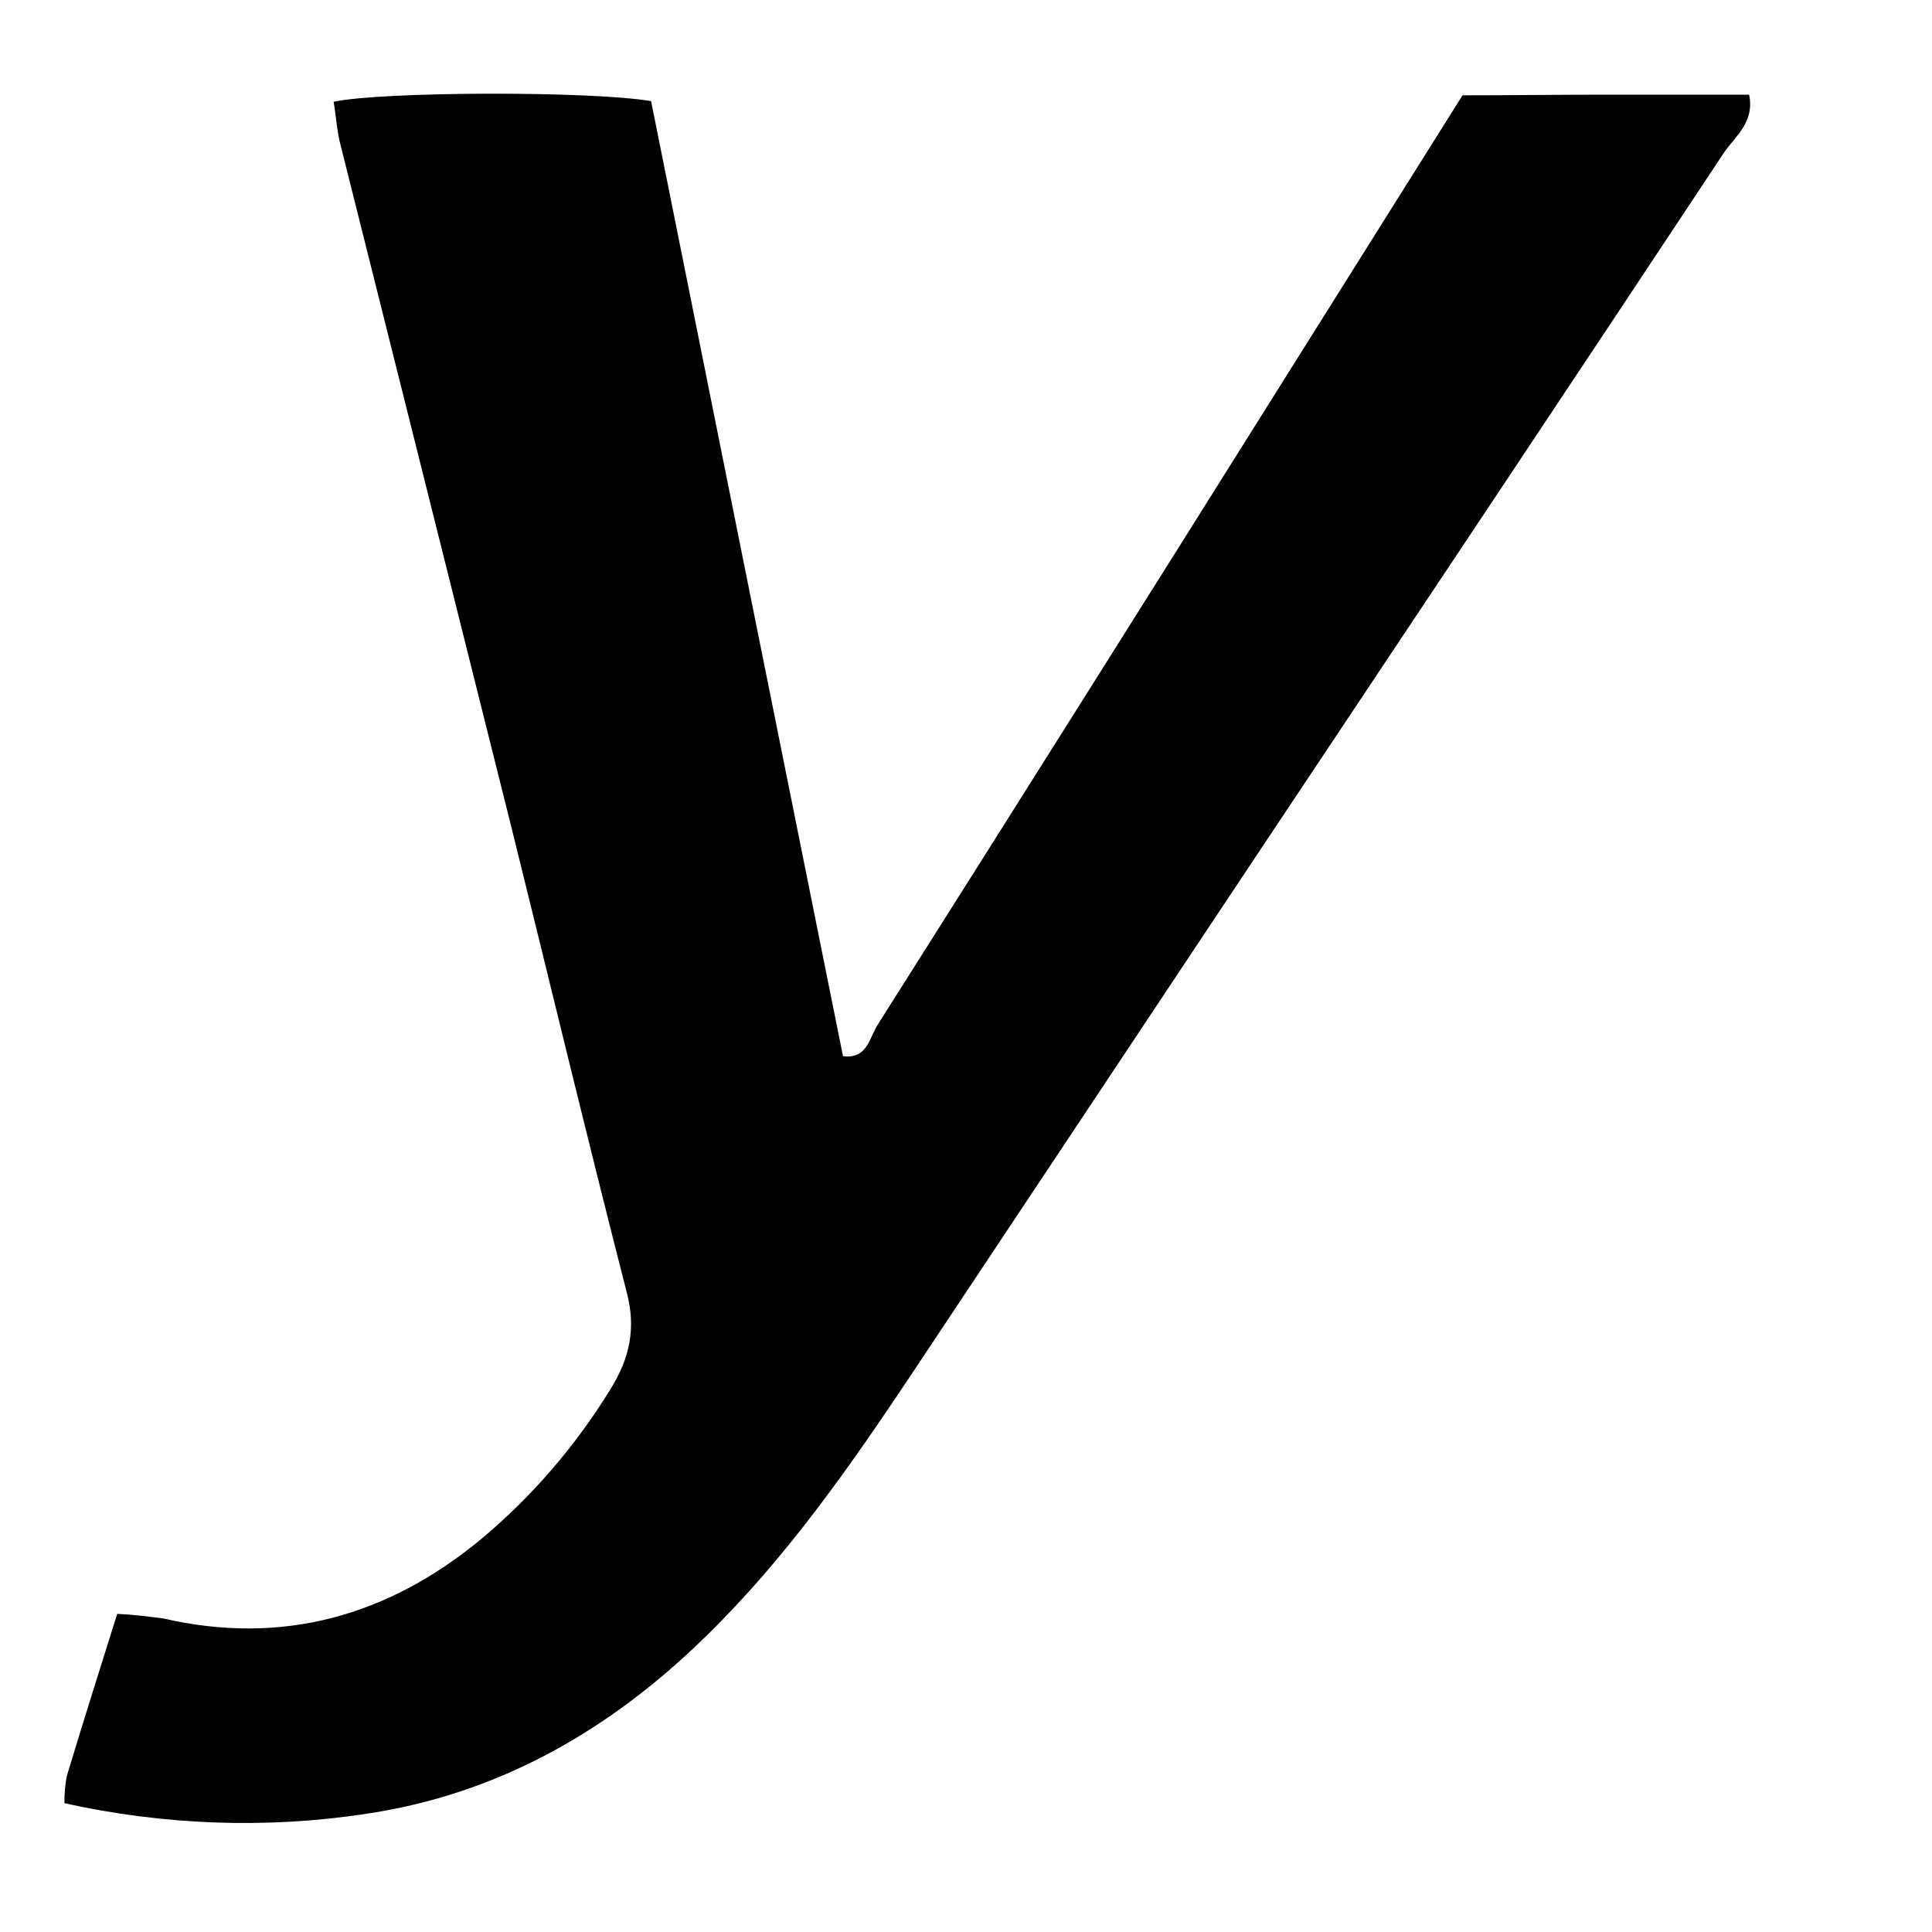
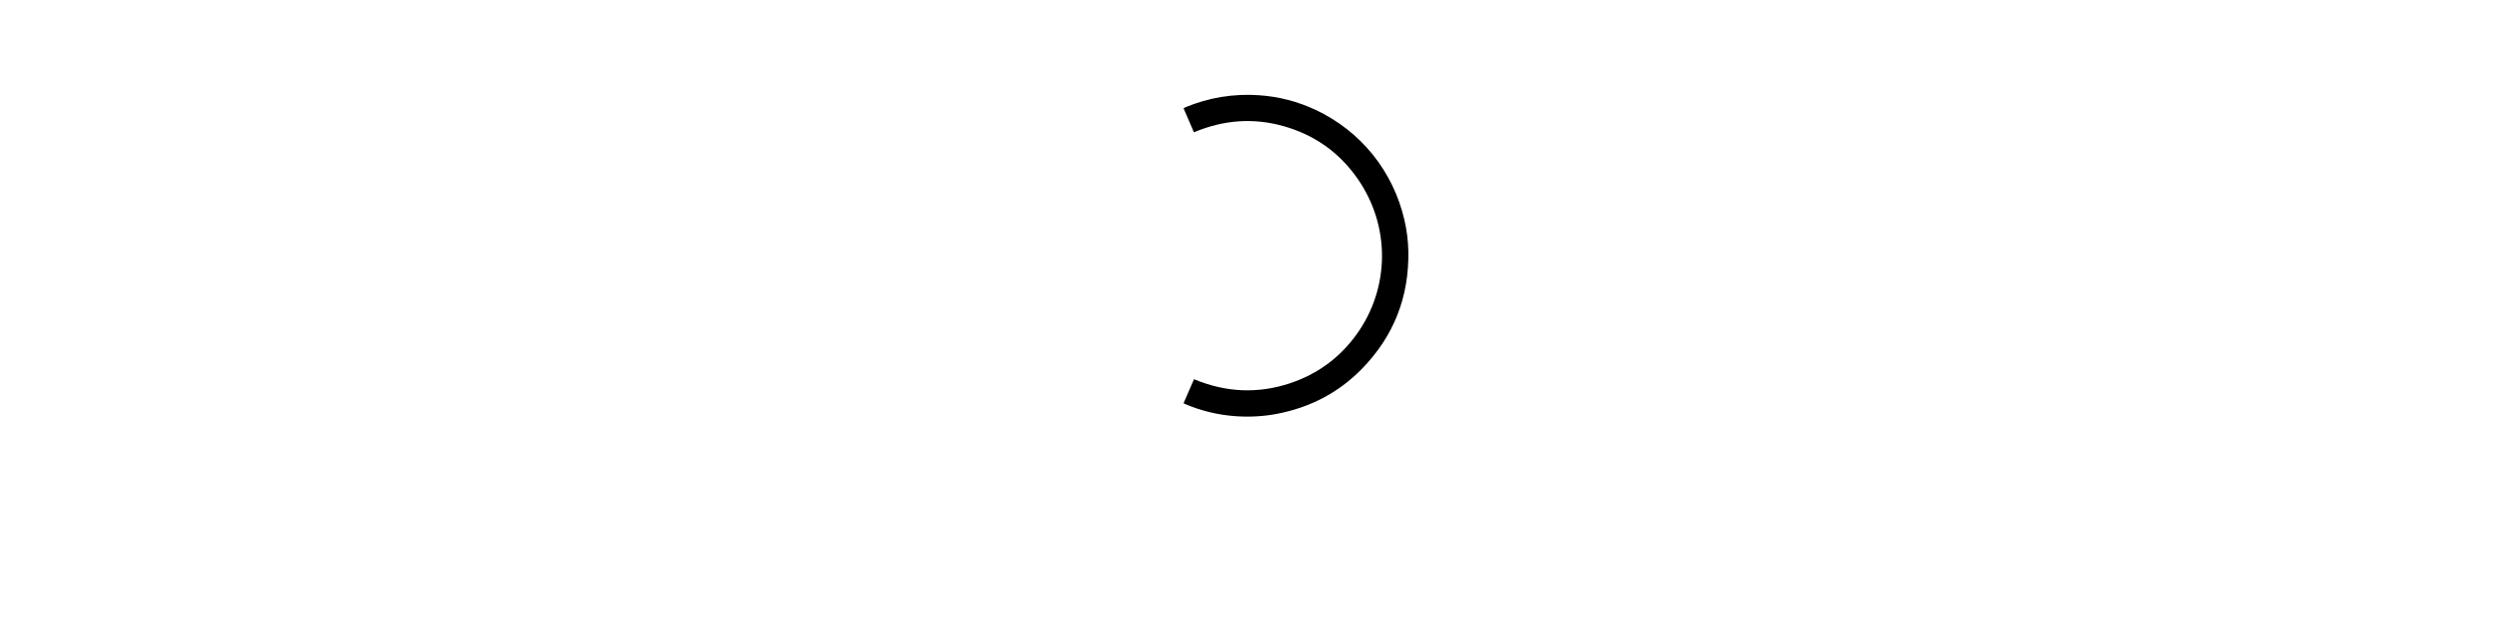
- <svg xmlns="http://www.w3.org/2000/svg" id="Layer_1" width="300" height="300">
-   <path class="st3" d=" M10 280 c0-1.4.1-2.9.4-4.3 2.5-8.3 5.1-16.5 7.8-25.1 2.4.1 4.7.4 7.1.7 18.6 4.3 35-.4 49.4-12.3 7.9-6.6 14.7-14.5 20.1-23.3 3-4.8 4-9.5 2.5-15.1-6.2-24.2-12-48.4-18-72.6-8.8-35.2-17.6-70.3-26.4-105.4-.6-2.2-.7-4.6-1.1-6.8 7.5-1.6 39.8-1.7 49.3-.1 9.9 49.3 19.8 98.7 29.8 148.3 3.8.5 4.1-2.9 5.4-4.9 21.2-33.5 42.3-67 63.3-100.5 l 27.5-43.8 c 7.3 0 14.9-.1 22.5-.1 h 22 c .9 4.3-2.2 6.5-3.9 9-23.9 36.1-47.9 72.1-71.9 108.1-18.1 27.2-36.1 54.3-54.2 81.5-9.6 14.4-19.5 28.6-32 40.8-14.9 14.6-32.3 24.6-53.1 27.6-15.3 2.3-31.2 1.7-46.5-1.7z " />
+ <svg xmlns="http://www.w3.org/2000/svg" id="Layer_1" viewBox="0 0 290 74" width="290" height="74">
+   <g transform="matrix(0.04 0 0 0.04 5 11)">
+     <path class="st1" d=" M3308.7 894.3c10.3-23.6 20.2-46.4 30.3-69.7 92.1 38.5 185.3 43 279.4 11.5 78.7-26.4 143-73.4 191.8-140.7 98.1-135.6 99-316.6 2.4-453.6-53.2-75.6-124.9-125.8-213.6-150.9-88.4-25-175.1-18-260.2 17.8l-30.1-69.5c1.7-1.1 3.6-2.2 5.4-3.1 67.7-28.2 140.9-40.2 214-34.9 56.6 3.8 112 18.2 163.4 42.3 131.3 61.5 225.4 178 258 319.8 6.8 29.2 10.6 59 11.3 89 2.8 133.3-42.2 248.1-135.5 343.1-67.7 69-150.2 111.3-245.2 129.7-38.9 7.5-78 9.6-117.4 7.1-51.6-3.3-102.2-15.3-149.8-35.6-1.1-.5-2.2-1.2-4.2-2.3 z " />
+   </g>
</svg>
